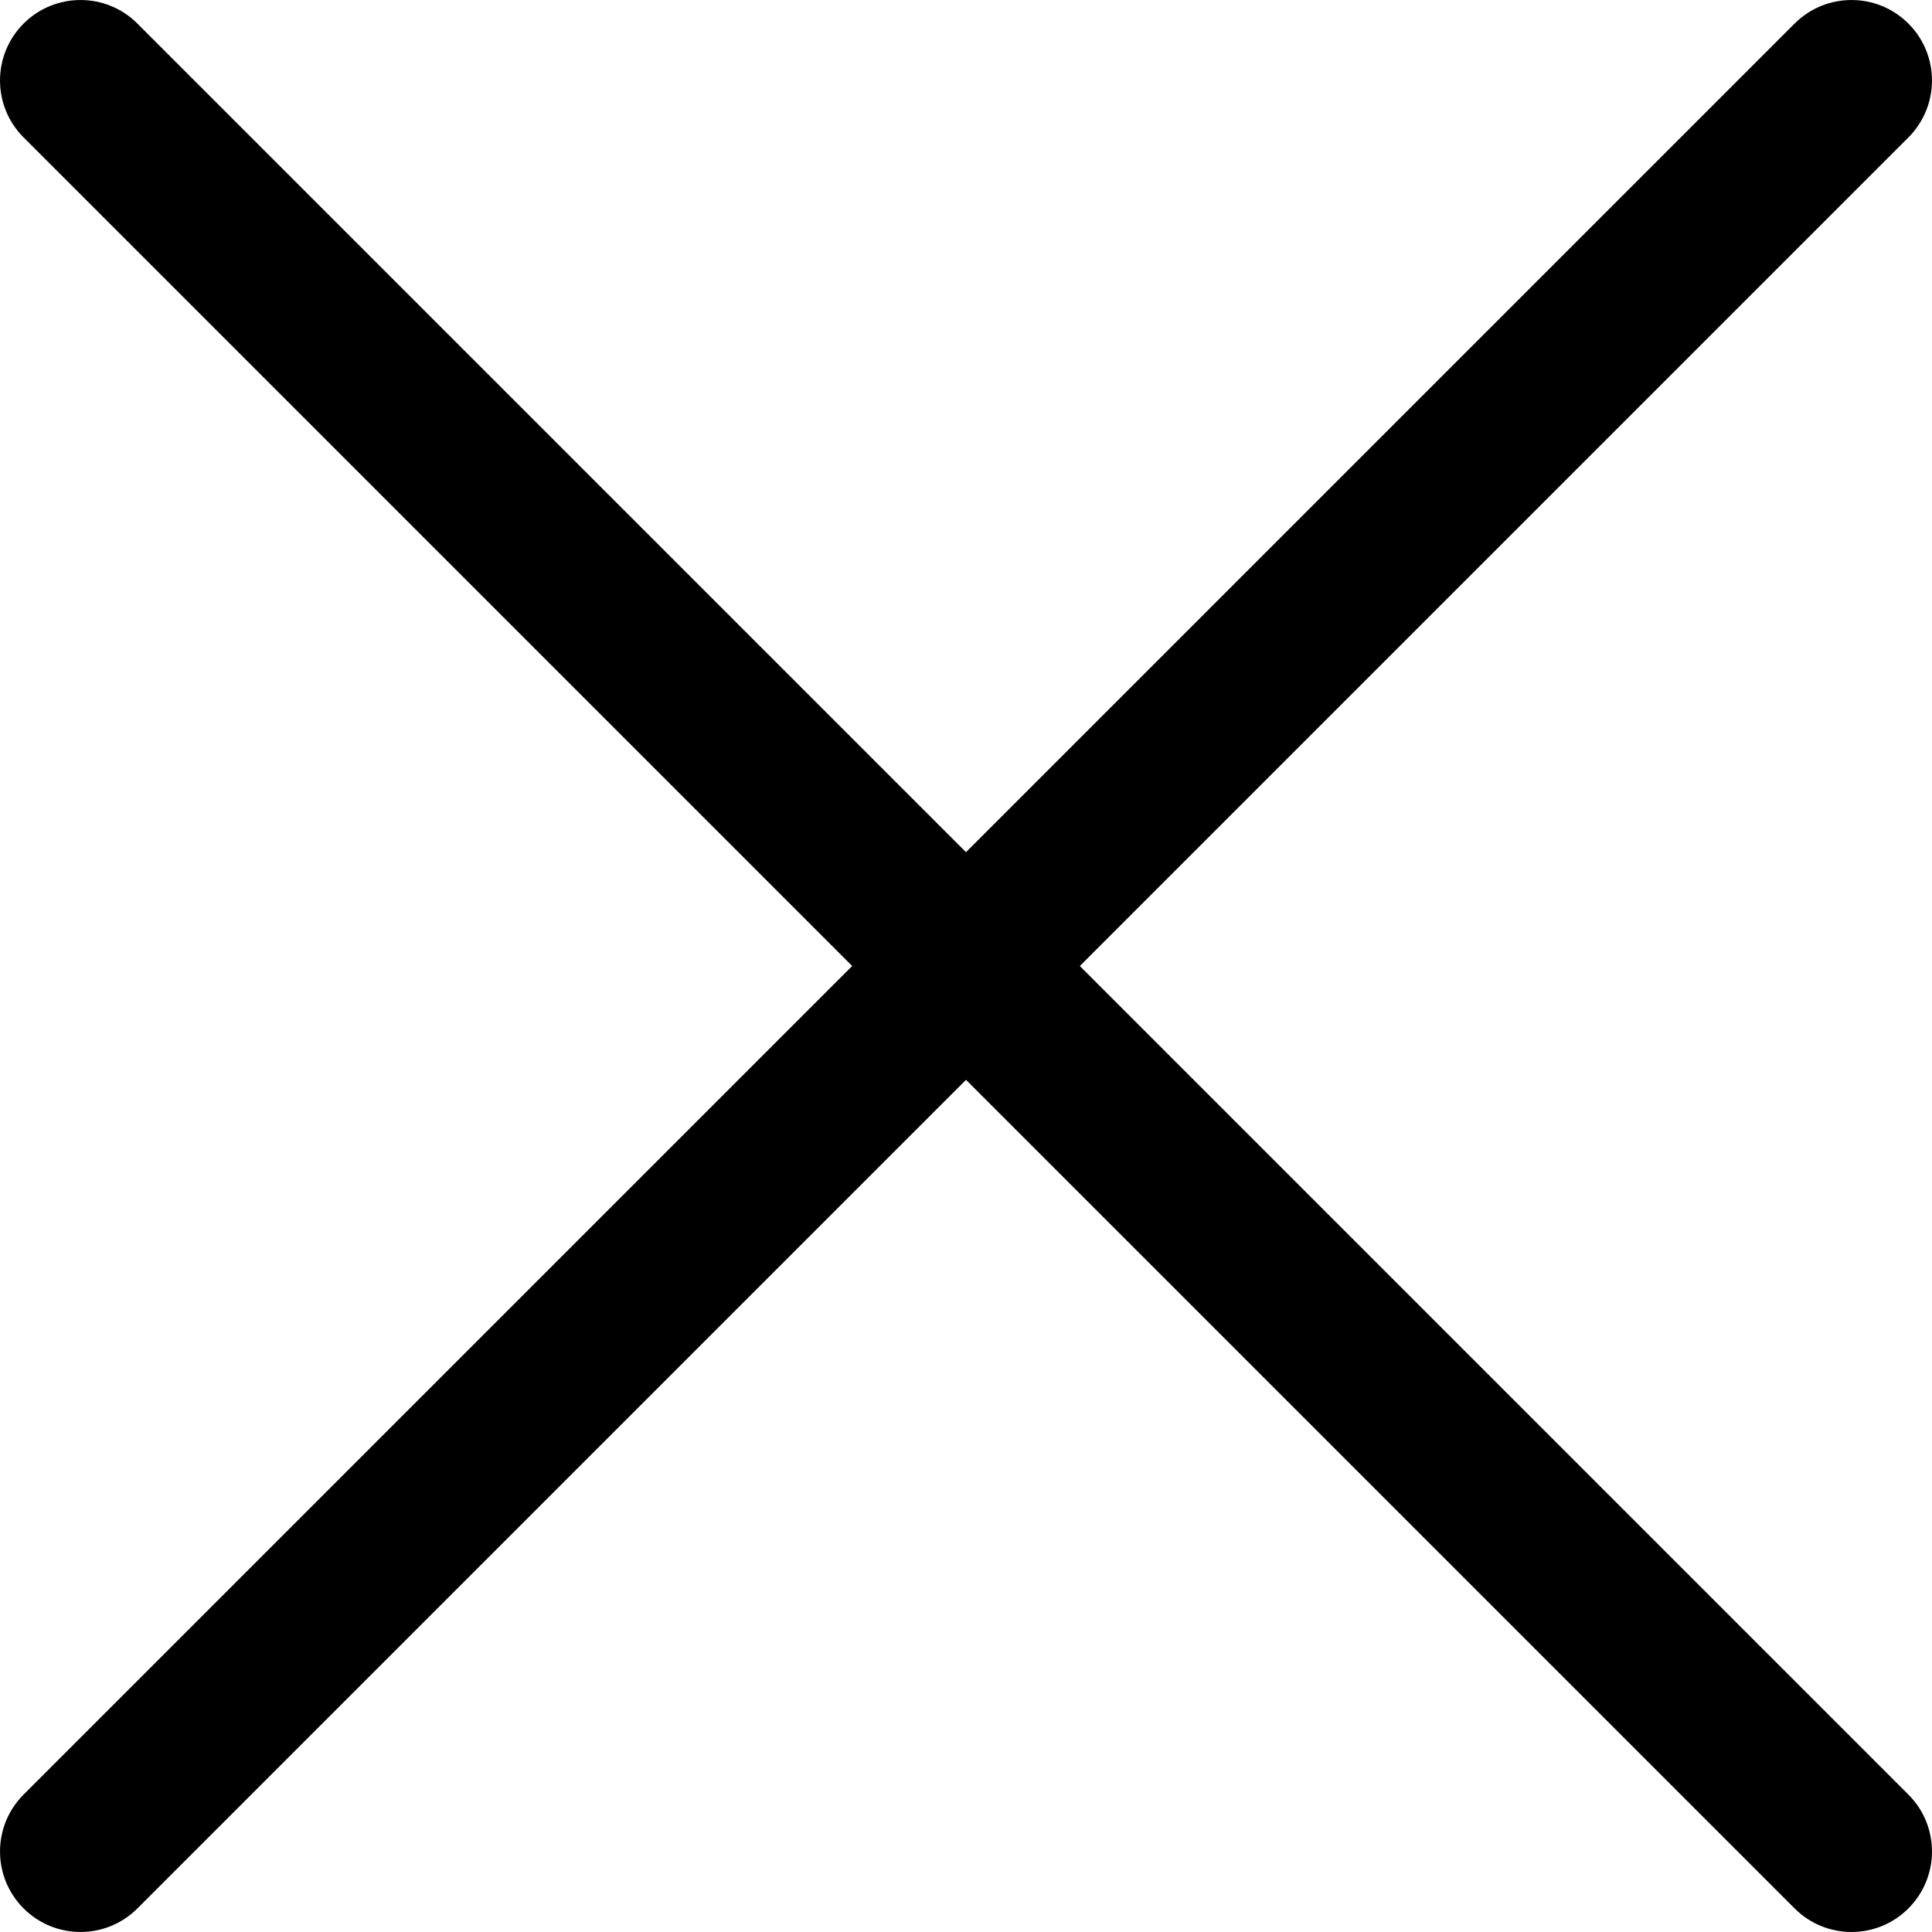
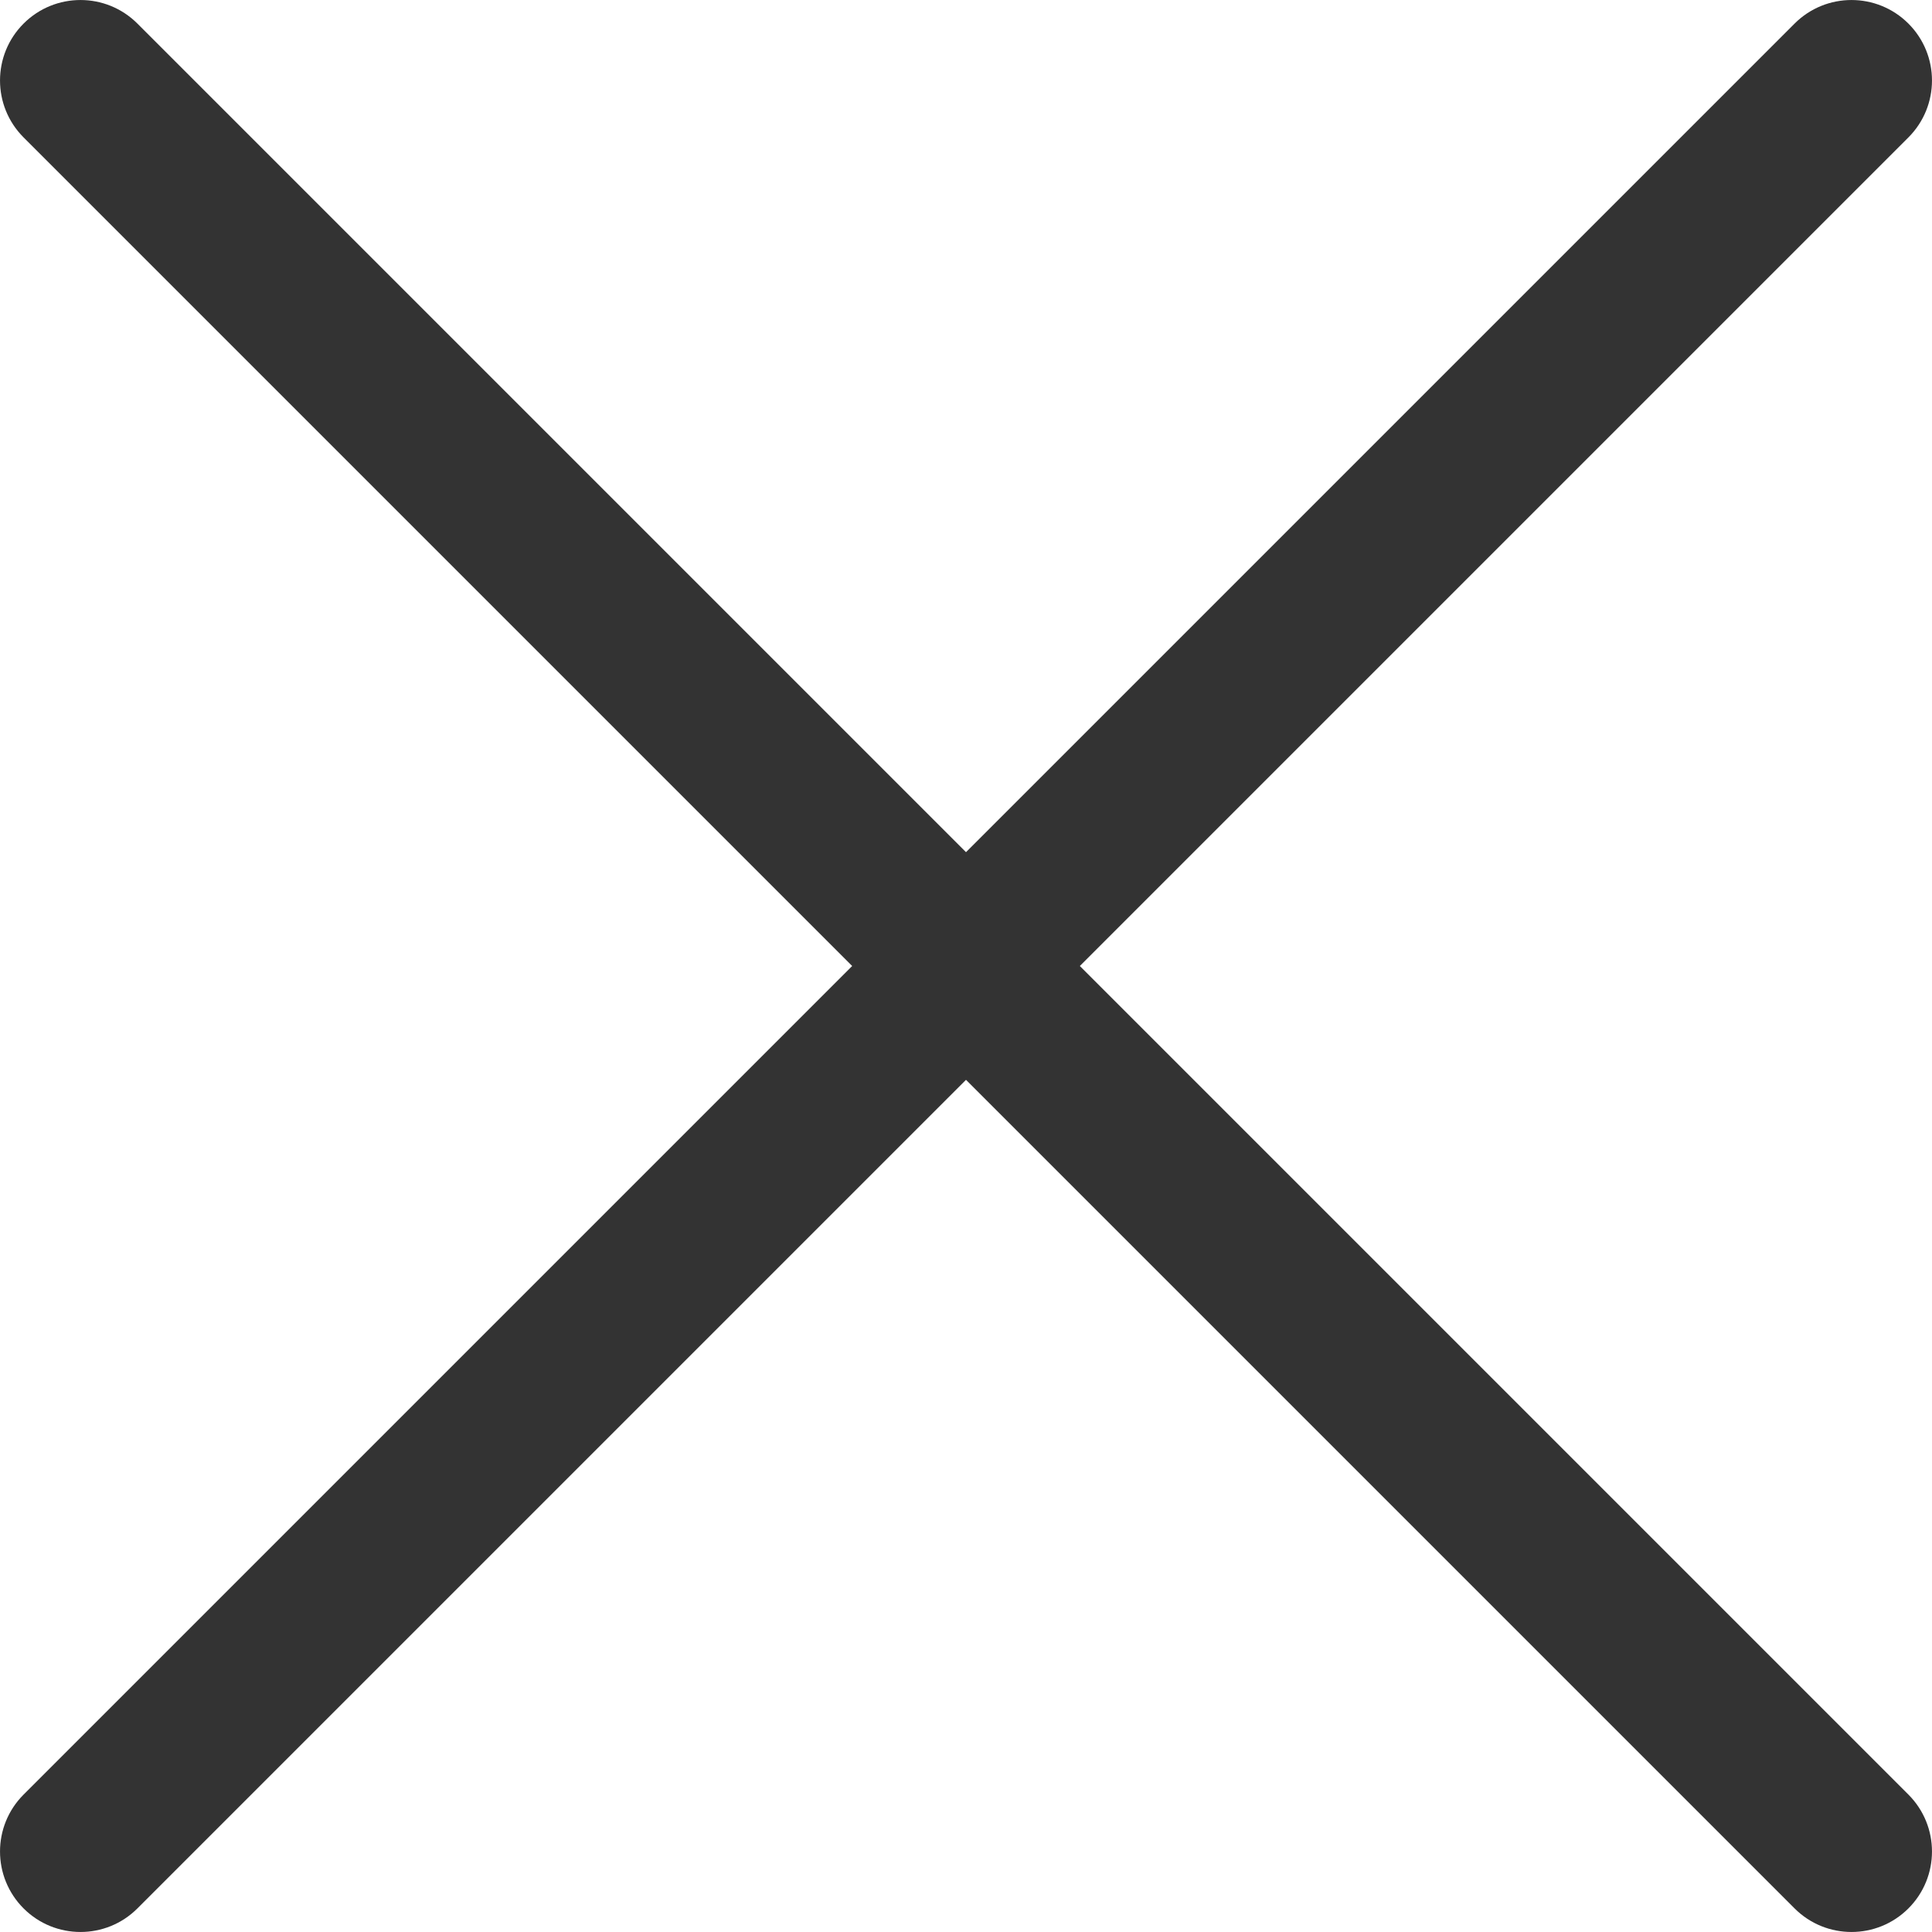
- <svg xmlns="http://www.w3.org/2000/svg" id="Outline" viewBox="0 0 24 24" width="512" height="512">
+ <svg xmlns="http://www.w3.org/2000/svg" id="Outline" viewBox="0 0 24 24" width="512" height="512" fill="#333">
  <path d="M23.707.293h0a1,1,0,0,0-1.414,0L12,10.586,1.707.293a1,1,0,0,0-1.414,0h0a1,1,0,0,0,0,1.414L10.586,12,.293,22.293a1,1,0,0,0,0,1.414h0a1,1,0,0,0,1.414,0L12,13.414,22.293,23.707a1,1,0,0,0,1.414,0h0a1,1,0,0,0,0-1.414L13.414,12,23.707,1.707A1,1,0,0,0,23.707.293Z" />
</svg>
